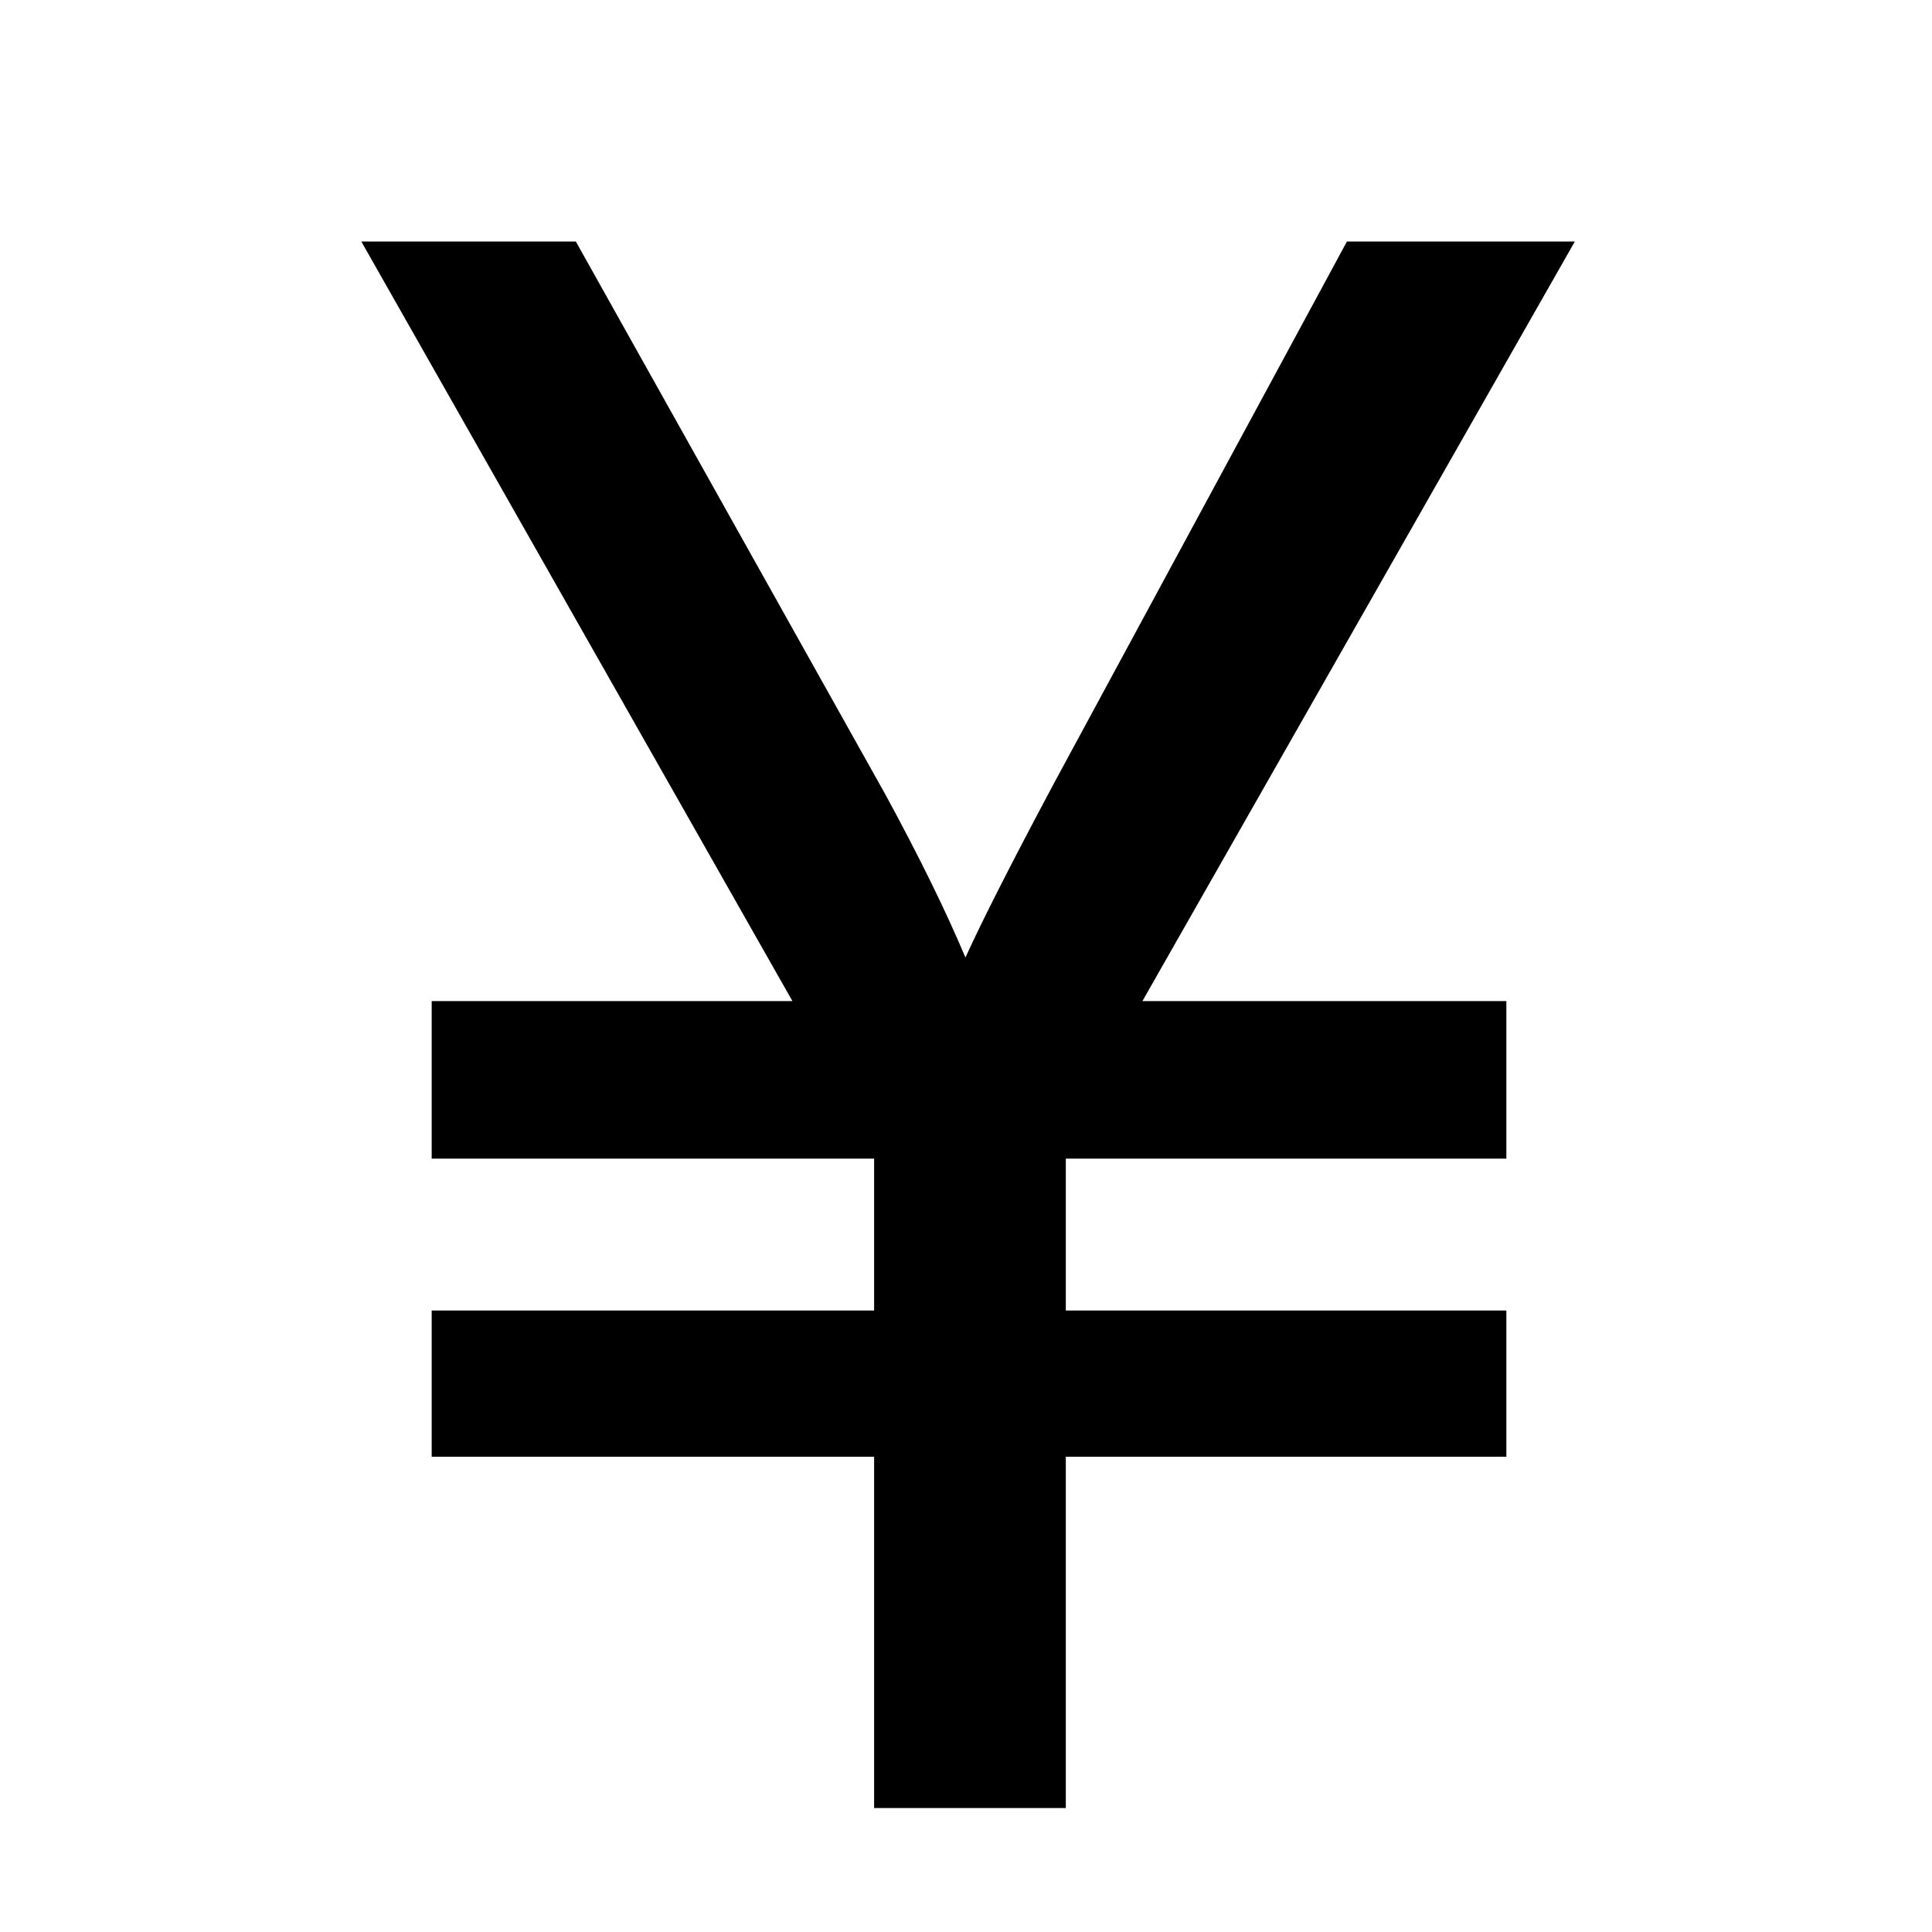
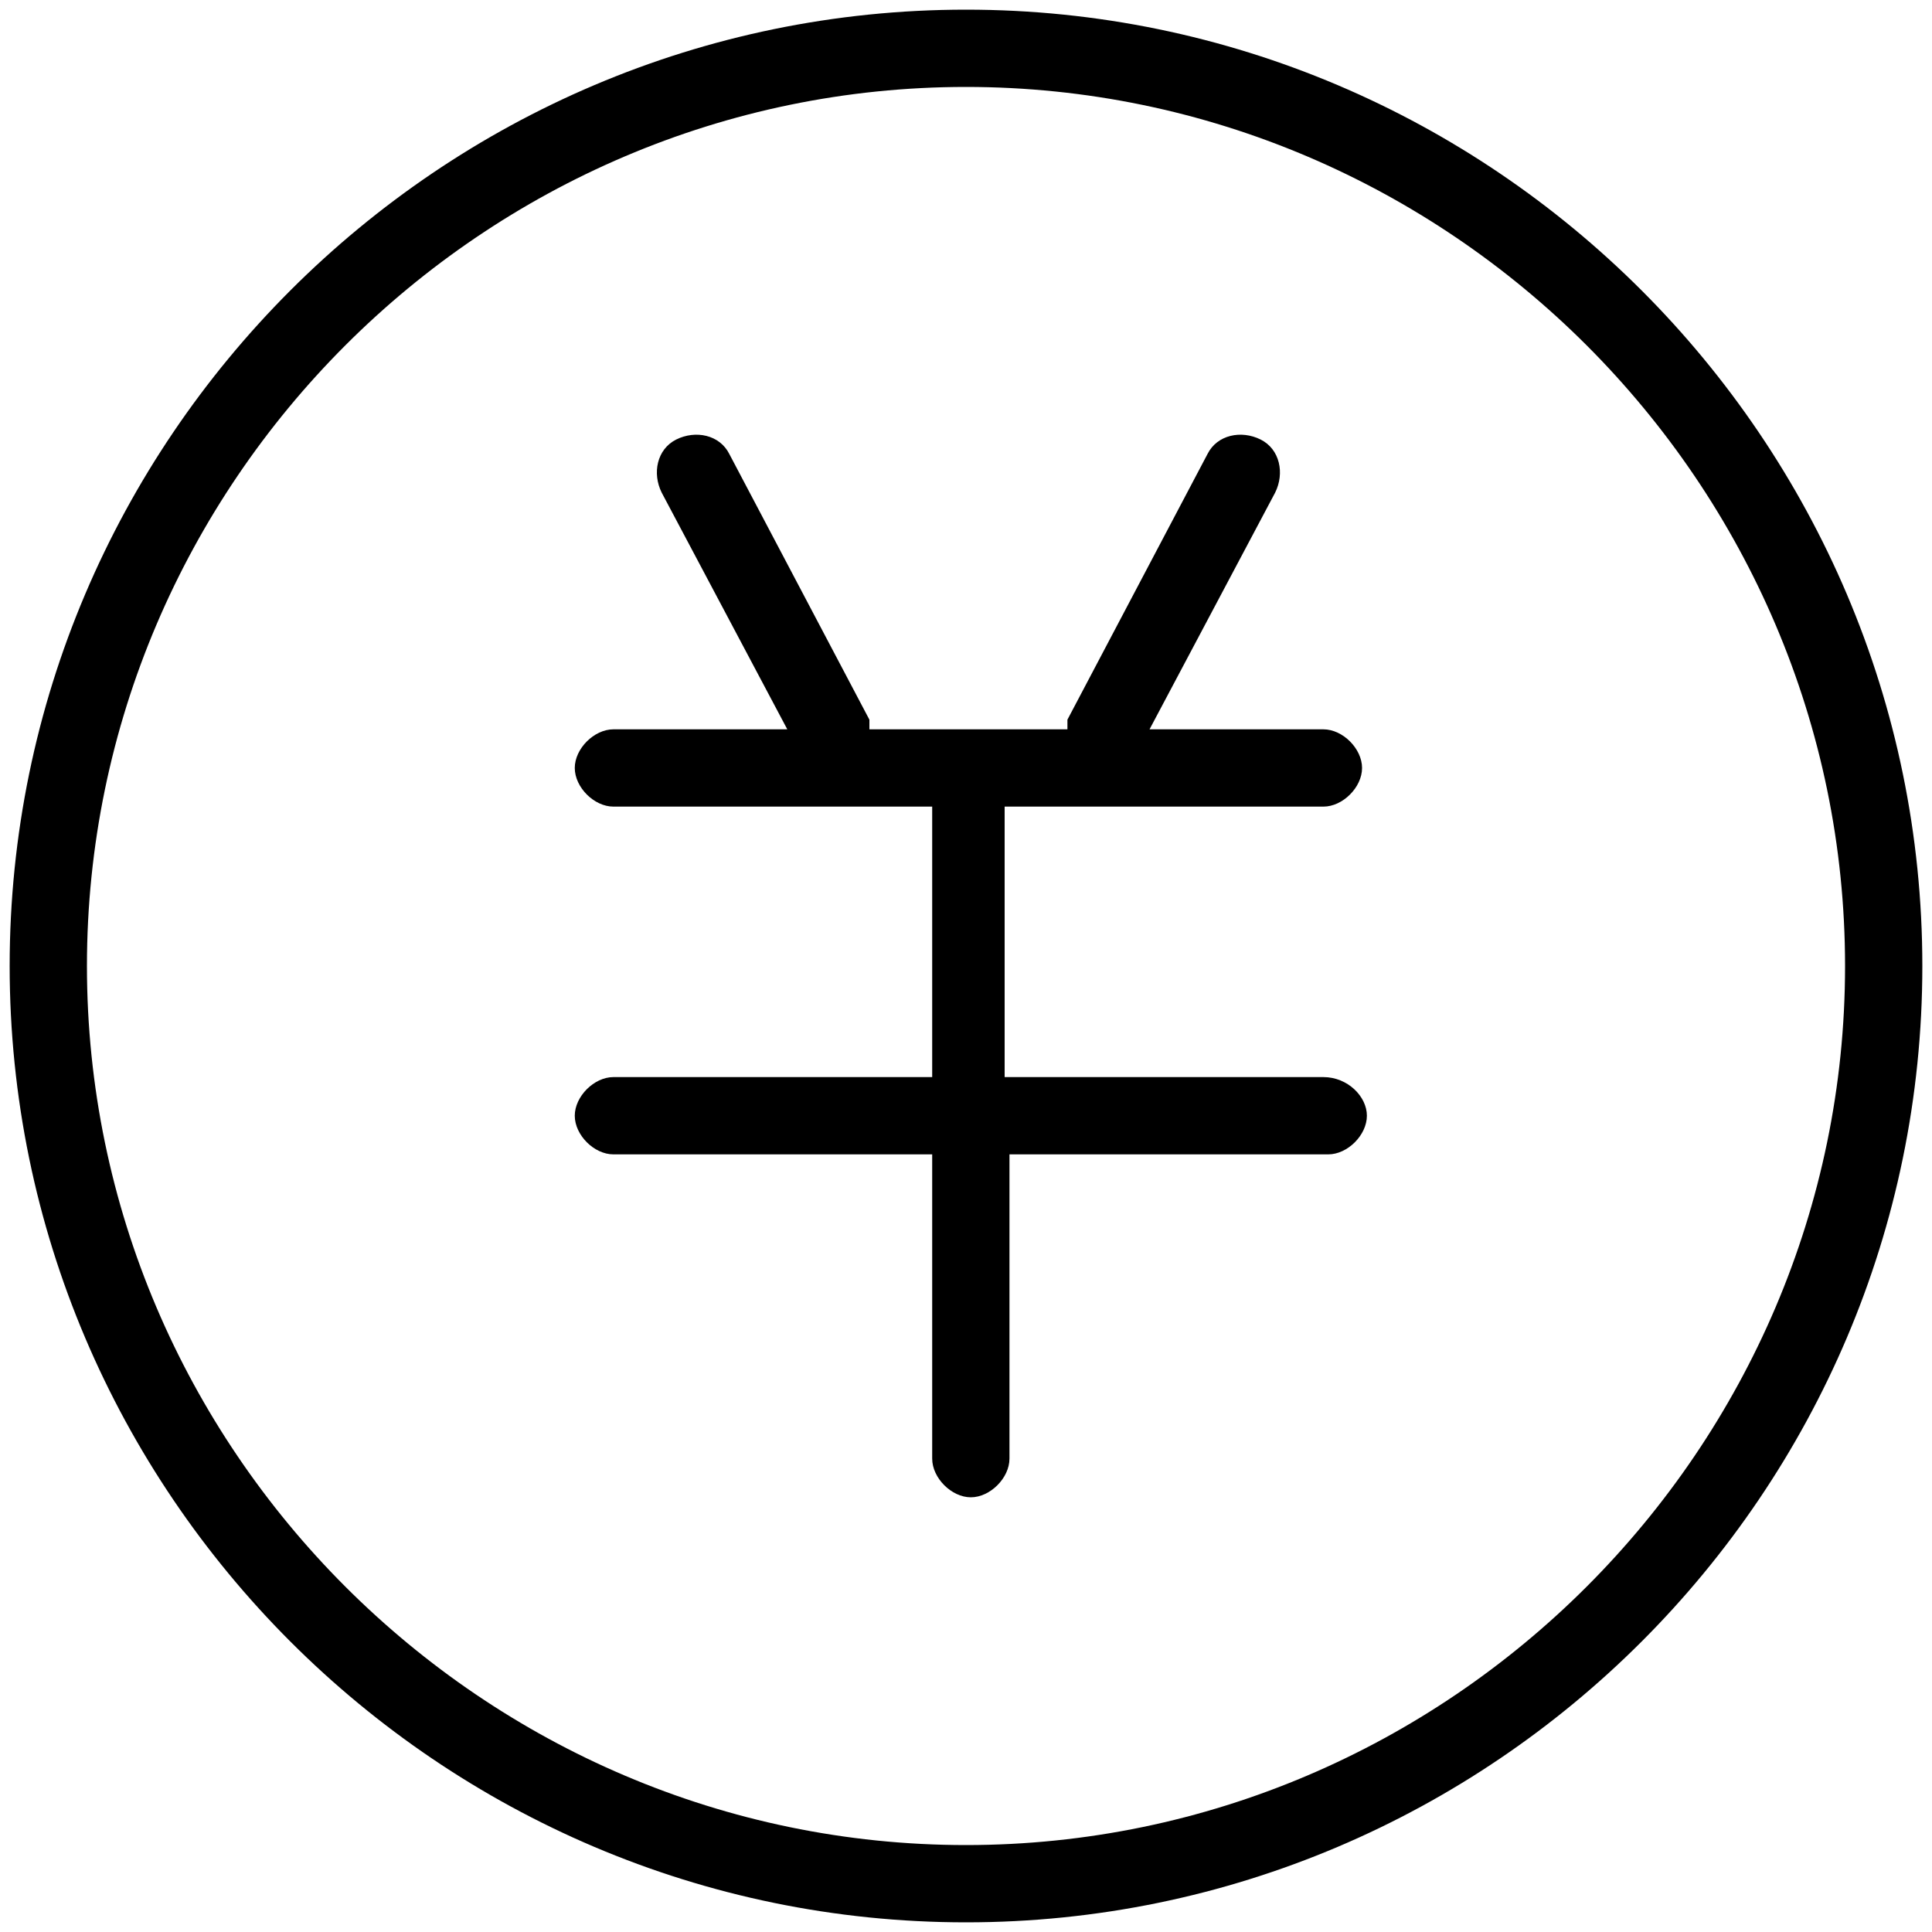
- <svg xmlns="http://www.w3.org/2000/svg" t="1510727546462" class="icon" style="" viewBox="0 0 1024 1024" version="1.1" p-id="1764" width="32" height="32">
+ <svg xmlns="http://www.w3.org/2000/svg" t="1529483014281" class="icon" style="" viewBox="0 0 1024 1024" version="1.1" p-id="4028" width="48" height="48">
  <defs>
    <style type="text/css" />
  </defs>
-   <path d="M463.3 958.3V772.1H228.8v-77.5h234.5v-80.5H228.8v-83.5H420L191.5 128h113.7L469 420.6c18.2 33.4 32.4 62.4 42.7 86.9 9-19.8 24.6-50.5 46.8-92.1L713.9 128h120.8L605.5 530.6h192.9v83.5H564.9v80.5h233.5v77.5H564.9v186.2H463.3z" p-id="1765" />
+   <path d="M512 1018.88c-279.040 0-506.88-227.84-506.88-506.88s227.84-506.88 506.88-506.88 506.88 227.84 506.88 506.88-227.84 506.88-506.88 506.88zM512 46.080c-256 0-465.92 209.92-465.92 465.92s209.92 465.92 465.92 465.92 465.92-209.92 465.92-465.92-209.92-465.92-465.92-465.92z" p-id="4029" />
+   <path d="M701.44 570.88h-168.96v-143.36h168.96c10.24 0 20.48-10.24 20.48-20.48s-10.24-20.48-20.48-20.48h-92.16l66.56-125.44c5.12-10.24 2.56-23.040-7.68-28.16s-23.040-2.56-28.16 7.68l-74.24 140.8v5.12h-104.96v-5.12l-74.24-140.8c-5.12-10.24-17.92-12.8-28.16-7.68s-12.8 17.92-7.68 28.16l66.56 125.44h-92.16c-10.24 0-20.48 10.24-20.48 20.48s10.24 20.48 20.48 20.48h168.96v143.36h-168.96c-10.24 0-20.48 10.24-20.48 20.48s10.24 20.48 20.48 20.48h168.96v161.28c0 10.24 10.24 20.48 20.48 20.48s20.48-10.24 20.48-20.48v-161.28h168.96c10.24 0 20.48-10.24 20.48-20.48s-10.24-20.48-23.040-20.48z" p-id="4030" />
</svg>
